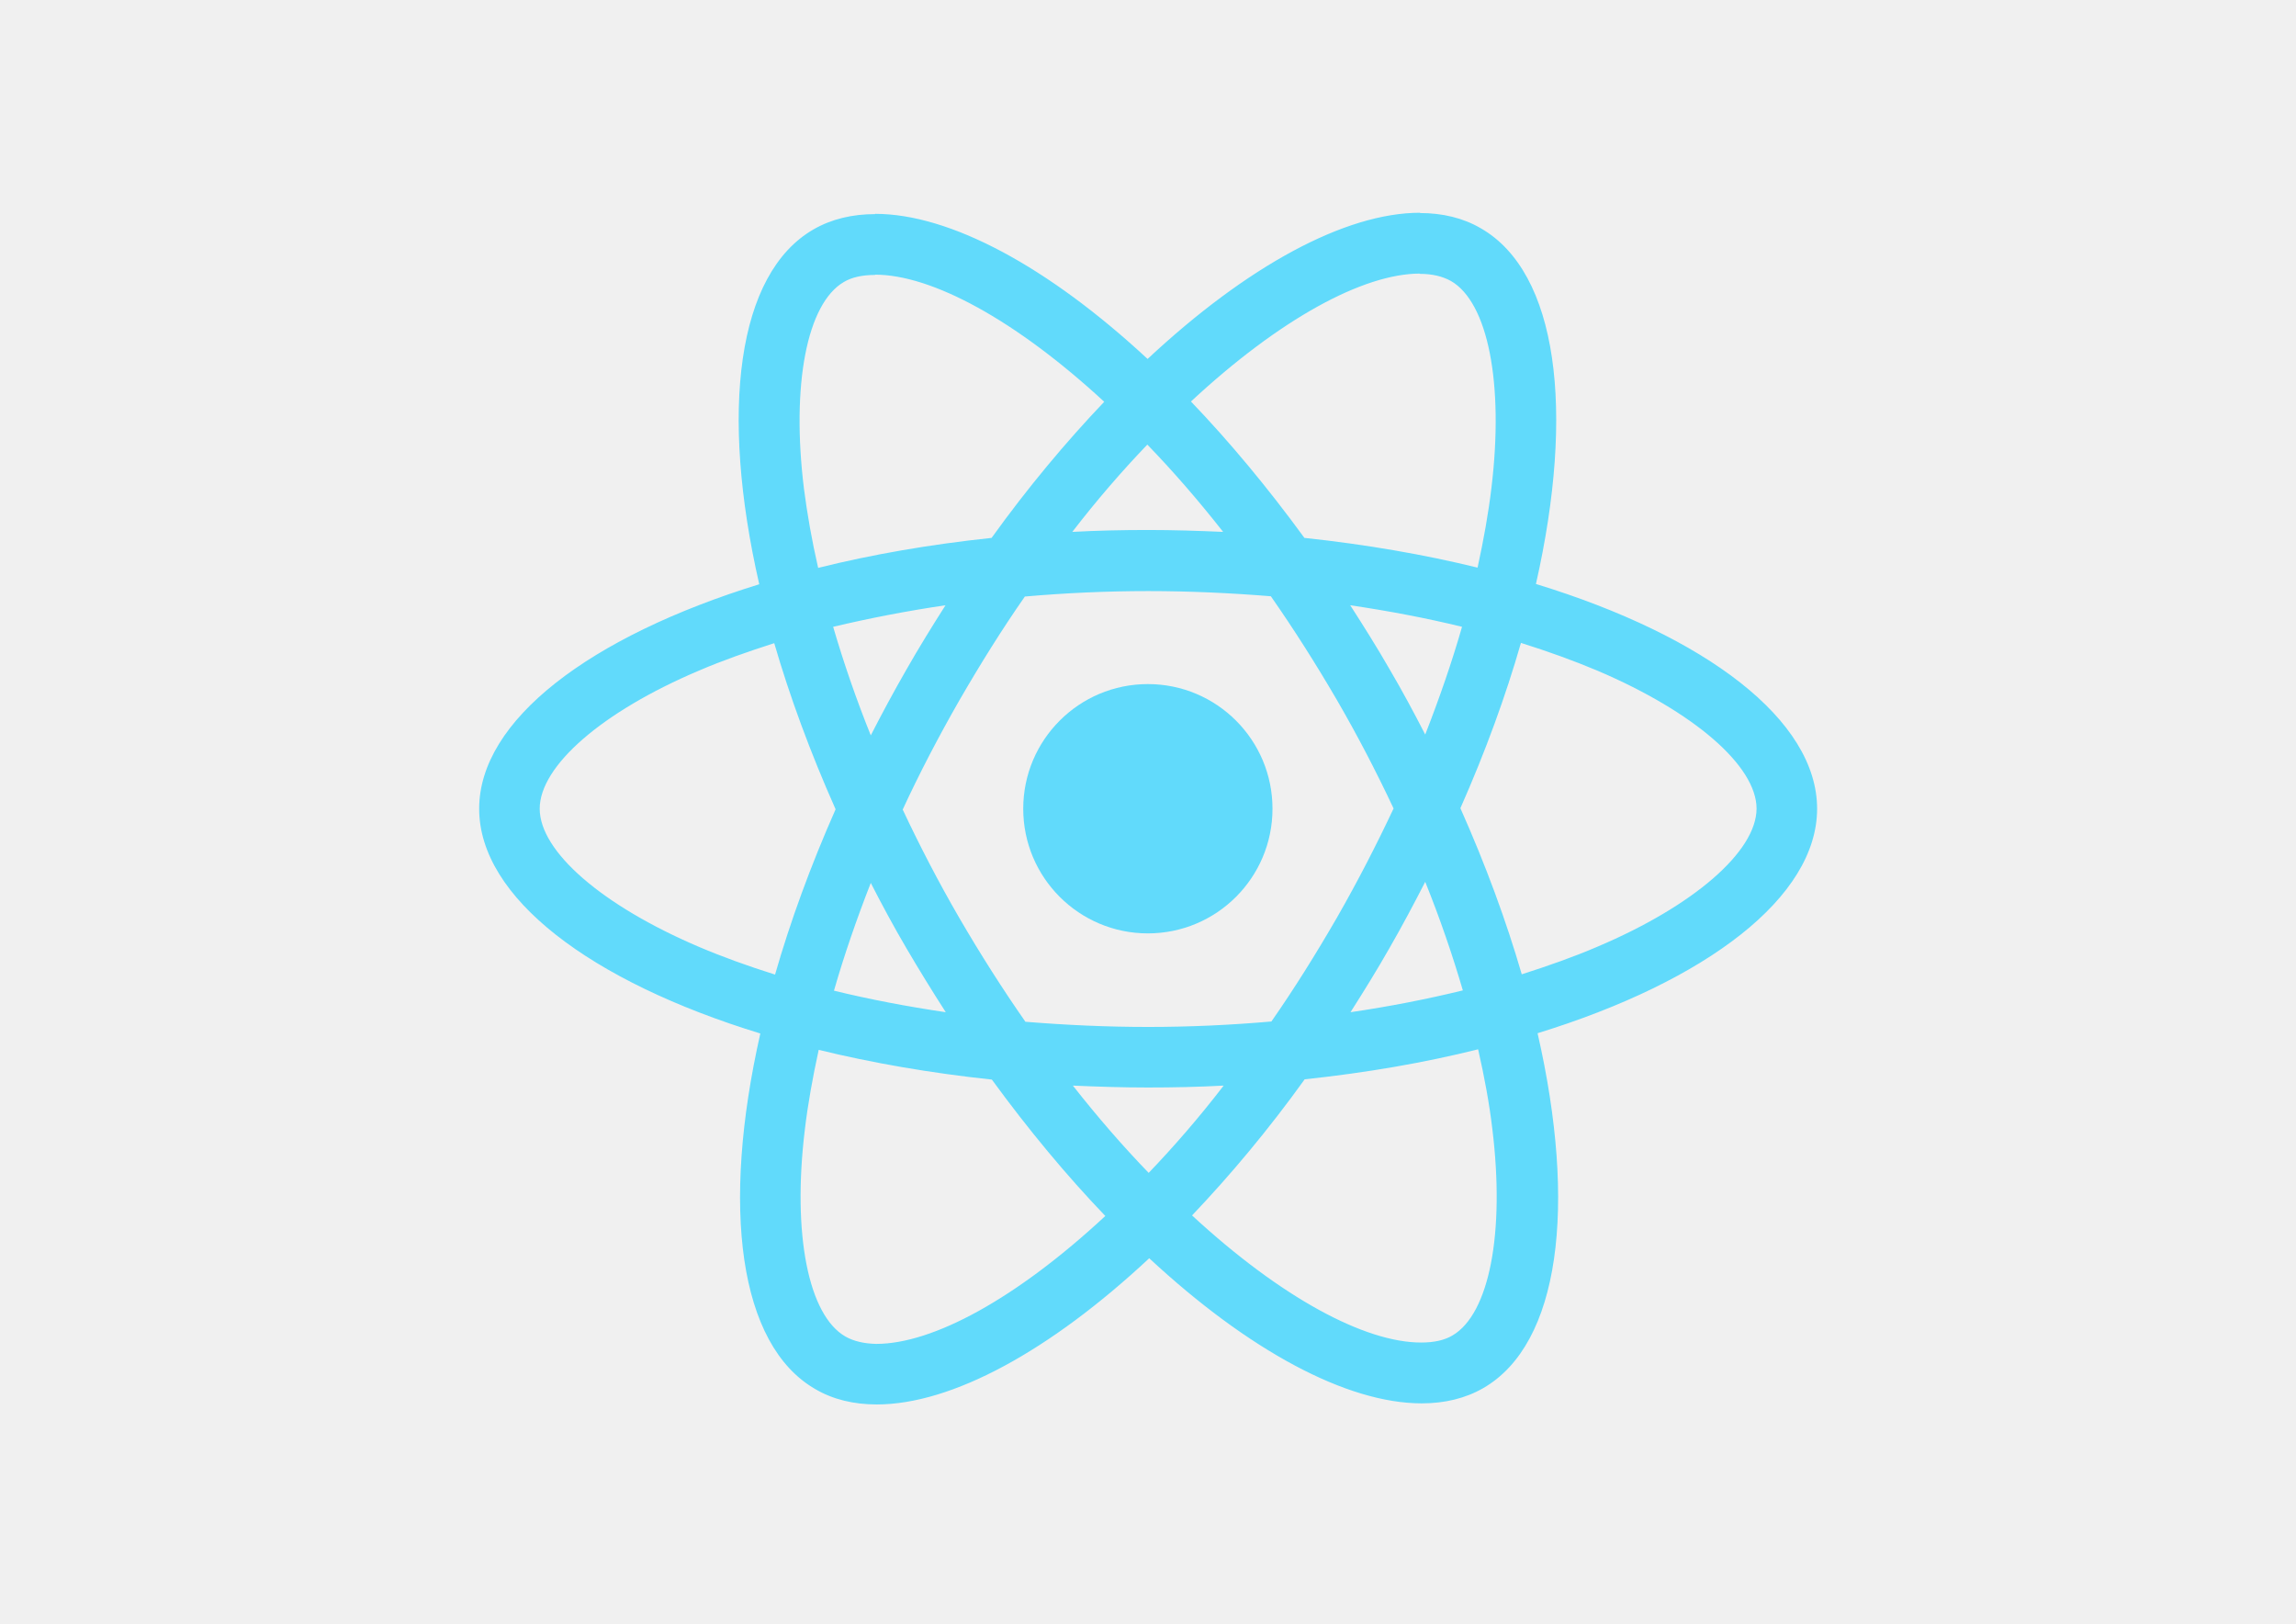
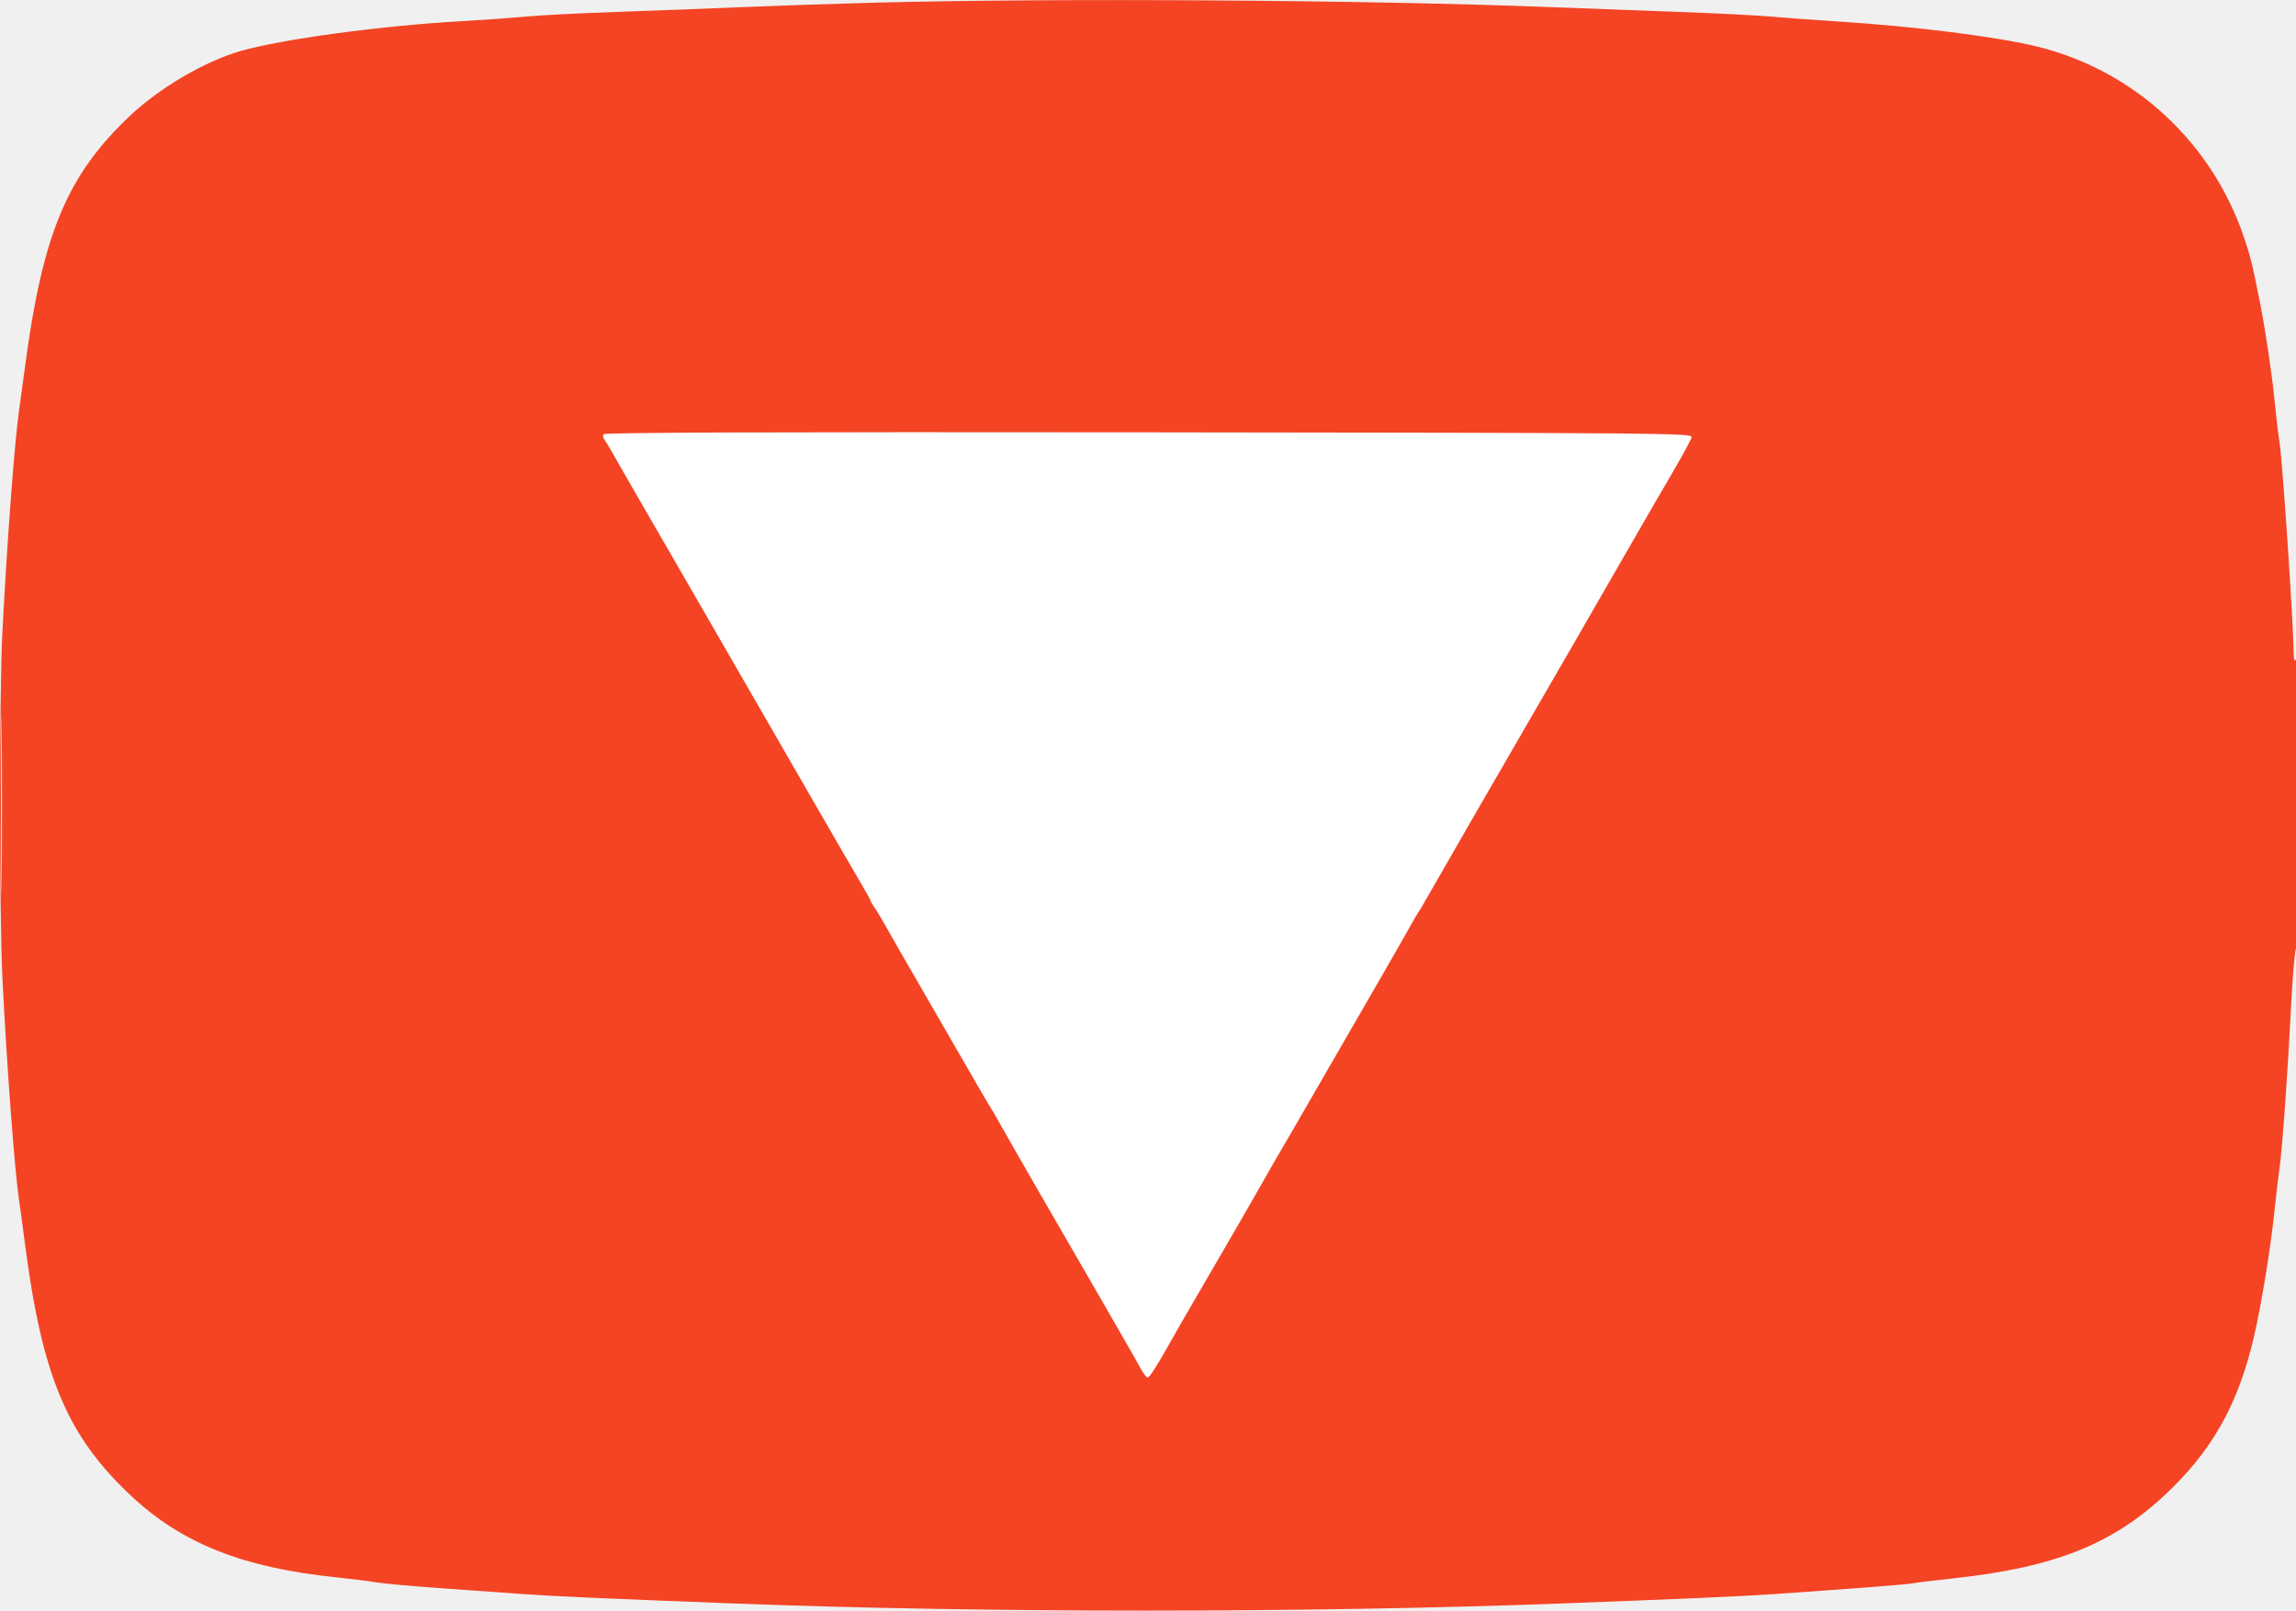
- <svg xmlns="http://www.w3.org/2000/svg" viewBox="0 0 841.9 595.3">
-   <g fill="#61DAFB">
-     <path d="M666.3 296.5c0-32.5-40.7-63.3-103.1-82.4 14.4-63.6 8-114.2-20.2-130.4-6.5-3.8-14.1-5.6-22.4-5.6v22.3c4.6 0 8.3.9 11.4 2.6 13.6 7.8 19.5 37.5 14.9 75.7-1.1 9.4-2.9 19.3-5.1 29.4-19.6-4.8-41-8.5-63.5-10.9-13.5-18.5-27.5-35.3-41.6-50 32.6-30.3 63.2-46.9 84-46.9V78c-27.5 0-63.5 19.6-99.9 53.6-36.4-33.8-72.4-53.2-99.9-53.2v22.3c20.7 0 51.4 16.5 84 46.6-14 14.7-28 31.4-41.3 49.9-22.6 2.4-44 6.1-63.6 11-2.3-10-4-19.7-5.2-29-4.7-38.2 1.1-67.9 14.6-75.8 3-1.8 6.9-2.6 11.5-2.6V78.5c-8.4 0-16 1.8-22.6 5.6-28.1 16.2-34.4 66.7-19.9 130.1-62.2 19.2-102.7 49.9-102.7 82.3 0 32.5 40.7 63.3 103.1 82.4-14.4 63.6-8 114.2 20.2 130.4 6.5 3.8 14.1 5.6 22.5 5.6 27.5 0 63.5-19.6 99.9-53.6 36.4 33.8 72.4 53.2 99.9 53.2 8.4 0 16-1.8 22.6-5.6 28.1-16.2 34.4-66.7 19.9-130.1 62-19.1 102.5-49.9 102.5-82.3zm-130.2-66.7c-3.7 12.9-8.3 26.2-13.5 39.5-4.1-8-8.4-16-13.1-24-4.6-8-9.5-15.8-14.4-23.4 14.2 2.1 27.9 4.7 41 7.9zm-45.8 106.5c-7.8 13.5-15.8 26.3-24.1 38.2-14.9 1.3-30 2-45.2 2-15.1 0-30.2-.7-45-1.9-8.3-11.9-16.4-24.6-24.2-38-7.6-13.1-14.5-26.4-20.8-39.8 6.2-13.4 13.2-26.8 20.7-39.9 7.8-13.5 15.8-26.3 24.1-38.2 14.9-1.3 30-2 45.2-2 15.1 0 30.2.7 45 1.9 8.3 11.9 16.4 24.6 24.2 38 7.6 13.1 14.5 26.4 20.8 39.8-6.3 13.4-13.2 26.8-20.7 39.9zm32.3-13c5.4 13.4 10 26.8 13.8 39.8-13.1 3.2-26.9 5.9-41.2 8 4.9-7.7 9.8-15.6 14.4-23.7 4.6-8 8.9-16.1 13-24.1zM421.2 430c-9.3-9.6-18.6-20.3-27.8-32 9 .4 18.2.7 27.5.7 9.4 0 18.7-.2 27.8-.7-9 11.7-18.3 22.4-27.5 32zm-74.4-58.9c-14.2-2.1-27.9-4.7-41-7.9 3.7-12.9 8.3-26.2 13.5-39.5 4.1 8 8.4 16 13.1 24 4.7 8 9.5 15.8 14.4 23.4zM420.7 163c9.3 9.6 18.6 20.3 27.8 32-9-.4-18.2-.7-27.5-.7-9.4 0-18.7.2-27.8.7 9-11.7 18.3-22.4 27.5-32zm-74 58.9c-4.9 7.7-9.8 15.6-14.4 23.7-4.6 8-8.9 16-13 24-5.4-13.4-10-26.8-13.8-39.8 13.1-3.1 26.9-5.8 41.2-7.9zm-90.5 125.2c-35.4-15.1-58.3-34.9-58.3-50.6 0-15.7 22.9-35.6 58.3-50.6 8.6-3.7 18-7 27.7-10.1 5.7 19.6 13.2 40 22.5 60.9-9.2 20.8-16.6 41.1-22.2 60.6-9.9-3.1-19.3-6.5-28-10.2zM310 490c-13.6-7.8-19.5-37.5-14.9-75.7 1.1-9.4 2.9-19.3 5.1-29.4 19.6 4.8 41 8.5 63.5 10.9 13.5 18.5 27.5 35.3 41.6 50-32.6 30.3-63.2 46.9-84 46.9-4.5-.1-8.3-1-11.3-2.7zm237.2-76.2c4.7 38.2-1.1 67.9-14.6 75.8-3 1.8-6.9 2.6-11.5 2.6-20.7 0-51.4-16.5-84-46.6 14-14.7 28-31.4 41.3-49.9 22.6-2.4 44-6.1 63.6-11 2.3 10.1 4.1 19.8 5.2 29.1zm38.5-66.7c-8.6 3.7-18 7-27.7 10.1-5.7-19.6-13.2-40-22.5-60.9 9.2-20.8 16.6-41.1 22.2-60.6 9.9 3.1 19.3 6.5 28.1 10.2 35.4 15.1 58.3 34.9 58.3 50.6-.1 15.7-23 35.6-58.4 50.6zM320.8 78.4z" />
-     <circle cx="420.9" cy="296.5" r="45.7" />
-     <path d="M520.5 78.1z" />
-   </g>
+ <svg xmlns="http://www.w3.org/2000/svg" width="968" height="679" viewBox="0 0 968 679" version="1.1">
+   <path d="M 254.474 183.042 C 254.119 183.617, 254.256 184.630, 254.780 185.294 C 255.304 185.957, 256.864 188.525, 258.248 191 C 260.275 194.625, 271.608 214.275, 291.990 249.500 C 292.945 251.150, 298.008 259.925, 303.241 269 C 308.475 278.075, 316.915 292.700, 321.997 301.500 C 327.079 310.300, 337.252 327.939, 344.604 340.697 C 351.956 353.456, 360.003 367.330, 362.486 371.530 C 364.969 375.729, 367 379.396, 367 379.678 C 367 379.960, 367.831 381.386, 368.847 382.846 C 369.863 384.306, 372.065 387.975, 373.739 391 C 375.413 394.025, 381.614 404.825, 387.519 415 C 393.423 425.175, 402.518 440.925, 407.730 450 C 412.941 459.075, 417.544 466.950, 417.959 467.500 C 418.373 468.050, 420.072 470.975, 421.734 474 C 424.448 478.938, 448.417 520.549, 463.496 546.500 C 466.692 552, 470.189 558.075, 471.267 560 C 472.346 561.925, 474.414 565.525, 475.864 568 C 477.314 570.475, 479.457 574.281, 480.627 576.459 C 481.796 578.636, 483.198 580.566, 483.742 580.747 C 484.592 581.031, 487.792 575.885, 497.268 559 C 498.349 557.075, 502.268 550.325, 505.977 544 C 513.593 531.014, 531.035 500.788, 534.799 494.053 C 536.166 491.606, 538.634 487.331, 540.282 484.553 C 541.931 481.774, 544.048 478.150, 544.987 476.500 C 547.068 472.846, 566.588 439.054, 580.802 414.500 C 586.533 404.600, 592.587 394.025, 594.255 391 C 595.923 387.975, 597.625 385.050, 598.037 384.500 C 598.450 383.950, 599.667 381.925, 600.743 380 C 603.612 374.865, 638.461 314.484, 650.955 293 C 656.872 282.825, 669.726 260.550, 679.519 243.500 C 689.312 226.450, 700.830 206.542, 705.116 199.260 C 709.402 191.977, 713.041 185.227, 713.204 184.260 C 713.486 182.585, 702.431 182.488, 484.310 182.248 C 325.623 182.073, 254.922 182.317, 254.474 183.042" stroke="none" fill="#ffffff" fill-rule="evenodd" />
+   <path d="M 369 1.122 C 352.225 1.561, 327.250 2.396, 313.500 2.976 C 299.750 3.557, 275.675 4.480, 260 5.028 C 244.325 5.576, 227 6.462, 221.500 6.997 C 216 7.532, 203.400 8.433, 193.500 9 C 160.354 10.899, 118.927 16.516, 101.562 21.468 C 86.494 25.764, 67.428 36.916, 54.814 48.813 C 28.242 73.873, 17.932 98.577, 10.499 155 C 9.738 160.775, 8.628 168.875, 8.033 173 C 6.165 185.934, 2.998 228.116, 1.014 266.500 C -0.321 292.347, -0.309 385.391, 1.034 412.500 C 2.821 448.583, 6.159 493.321, 7.971 505.500 C 8.545 509.350, 9.678 517.675, 10.491 524 C 17.710 580.189, 28.347 605.449, 55.446 630.756 C 76.872 650.766, 102.488 660.896, 142 664.984 C 147.775 665.582, 155.200 666.513, 158.500 667.053 C 161.800 667.593, 173.950 668.703, 185.500 669.519 C 197.050 670.335, 212.575 671.443, 220 671.983 C 232.961 672.924, 253.260 673.831, 309.500 675.980 C 414.335 679.985, 551.354 679.988, 658 675.985 C 709.110 674.067, 734.619 672.942, 748 672.017 C 783.122 669.587, 803.761 667.981, 806.500 667.465 C 808.150 667.154, 815.463 666.261, 822.752 665.480 C 867.661 660.667, 892.453 650.444, 916.071 627 C 934.956 608.254, 945.236 588.249, 951.455 558.143 C 954.515 543.328, 957.620 523.458, 958.978 510 C 959.561 504.225, 960.495 496.350, 961.055 492.500 C 962.237 484.369, 964.570 451.429, 966.049 422 C 966.616 410.725, 967.512 400.719, 968.040 399.764 C 969.356 397.384, 969.316 275.964, 968 278 C 967.301 279.082, 967.016 278.107, 966.977 274.500 C 966.839 261.505, 962.326 194.505, 961.050 186.500 C 960.524 183.200, 959.591 175.325, 958.976 169 C 957.901 157.932, 955.170 139.496, 952.904 128 C 949.663 111.562, 948.817 108.113, 945.994 99.824 C 932.354 59.777, 899.702 29.690, 859 19.665 C 841.967 15.469, 807.076 11.079, 774.500 9.033 C 765.150 8.446, 752.550 7.525, 746.500 6.987 C 740.450 6.449, 722.900 5.560, 707.500 5.011 C 692.100 4.462, 667.800 3.554, 653.500 2.992 C 576.797 -0.019, 445.486 -0.882, 369 1.122 M 254.474 183.042 C 254.119 183.617, 254.256 184.630, 254.780 185.294 C 255.304 185.957, 256.864 188.525, 258.248 191 C 260.275 194.625, 271.608 214.275, 291.990 249.500 C 292.945 251.150, 298.008 259.925, 303.241 269 C 308.475 278.075, 316.915 292.700, 321.997 301.500 C 327.079 310.300, 337.252 327.939, 344.604 340.697 C 351.956 353.456, 360.003 367.330, 362.486 371.530 C 364.969 375.729, 367 379.396, 367 379.678 C 367 379.960, 367.831 381.386, 368.847 382.846 C 369.863 384.306, 372.065 387.975, 373.739 391 C 375.413 394.025, 381.614 404.825, 387.519 415 C 393.423 425.175, 402.518 440.925, 407.730 450 C 412.941 459.075, 417.544 466.950, 417.959 467.500 C 418.373 468.050, 420.072 470.975, 421.734 474 C 424.448 478.938, 448.417 520.549, 463.496 546.500 C 466.692 552, 470.189 558.075, 471.267 560 C 472.346 561.925, 474.414 565.525, 475.864 568 C 477.314 570.475, 479.457 574.281, 480.627 576.459 C 481.796 578.636, 483.198 580.566, 483.742 580.747 C 484.592 581.031, 487.792 575.885, 497.268 559 C 498.349 557.075, 502.268 550.325, 505.977 544 C 513.593 531.014, 531.035 500.788, 534.799 494.053 C 536.166 491.606, 538.634 487.331, 540.282 484.553 C 541.931 481.774, 544.048 478.150, 544.987 476.500 C 547.068 472.846, 566.588 439.054, 580.802 414.500 C 586.533 404.600, 592.587 394.025, 594.255 391 C 595.923 387.975, 597.625 385.050, 598.037 384.500 C 598.450 383.950, 599.667 381.925, 600.743 380 C 603.612 374.865, 638.461 314.484, 650.955 293 C 656.872 282.825, 669.726 260.550, 679.519 243.500 C 689.312 226.450, 700.830 206.542, 705.116 199.260 C 709.402 191.977, 713.041 185.227, 713.204 184.260 C 713.486 182.585, 702.431 182.488, 484.310 182.248 C 325.623 182.073, 254.922 182.317, 254.474 183.042 M 0.470 339 C 0.470 372.825, 0.596 386.662, 0.749 369.750 C 0.903 352.837, 0.903 325.162, 0.749 308.250 C 0.596 291.337, 0.470 305.175, 0.470 339" stroke="none" fill="#f44424" fill-rule="evenodd" />
</svg>
